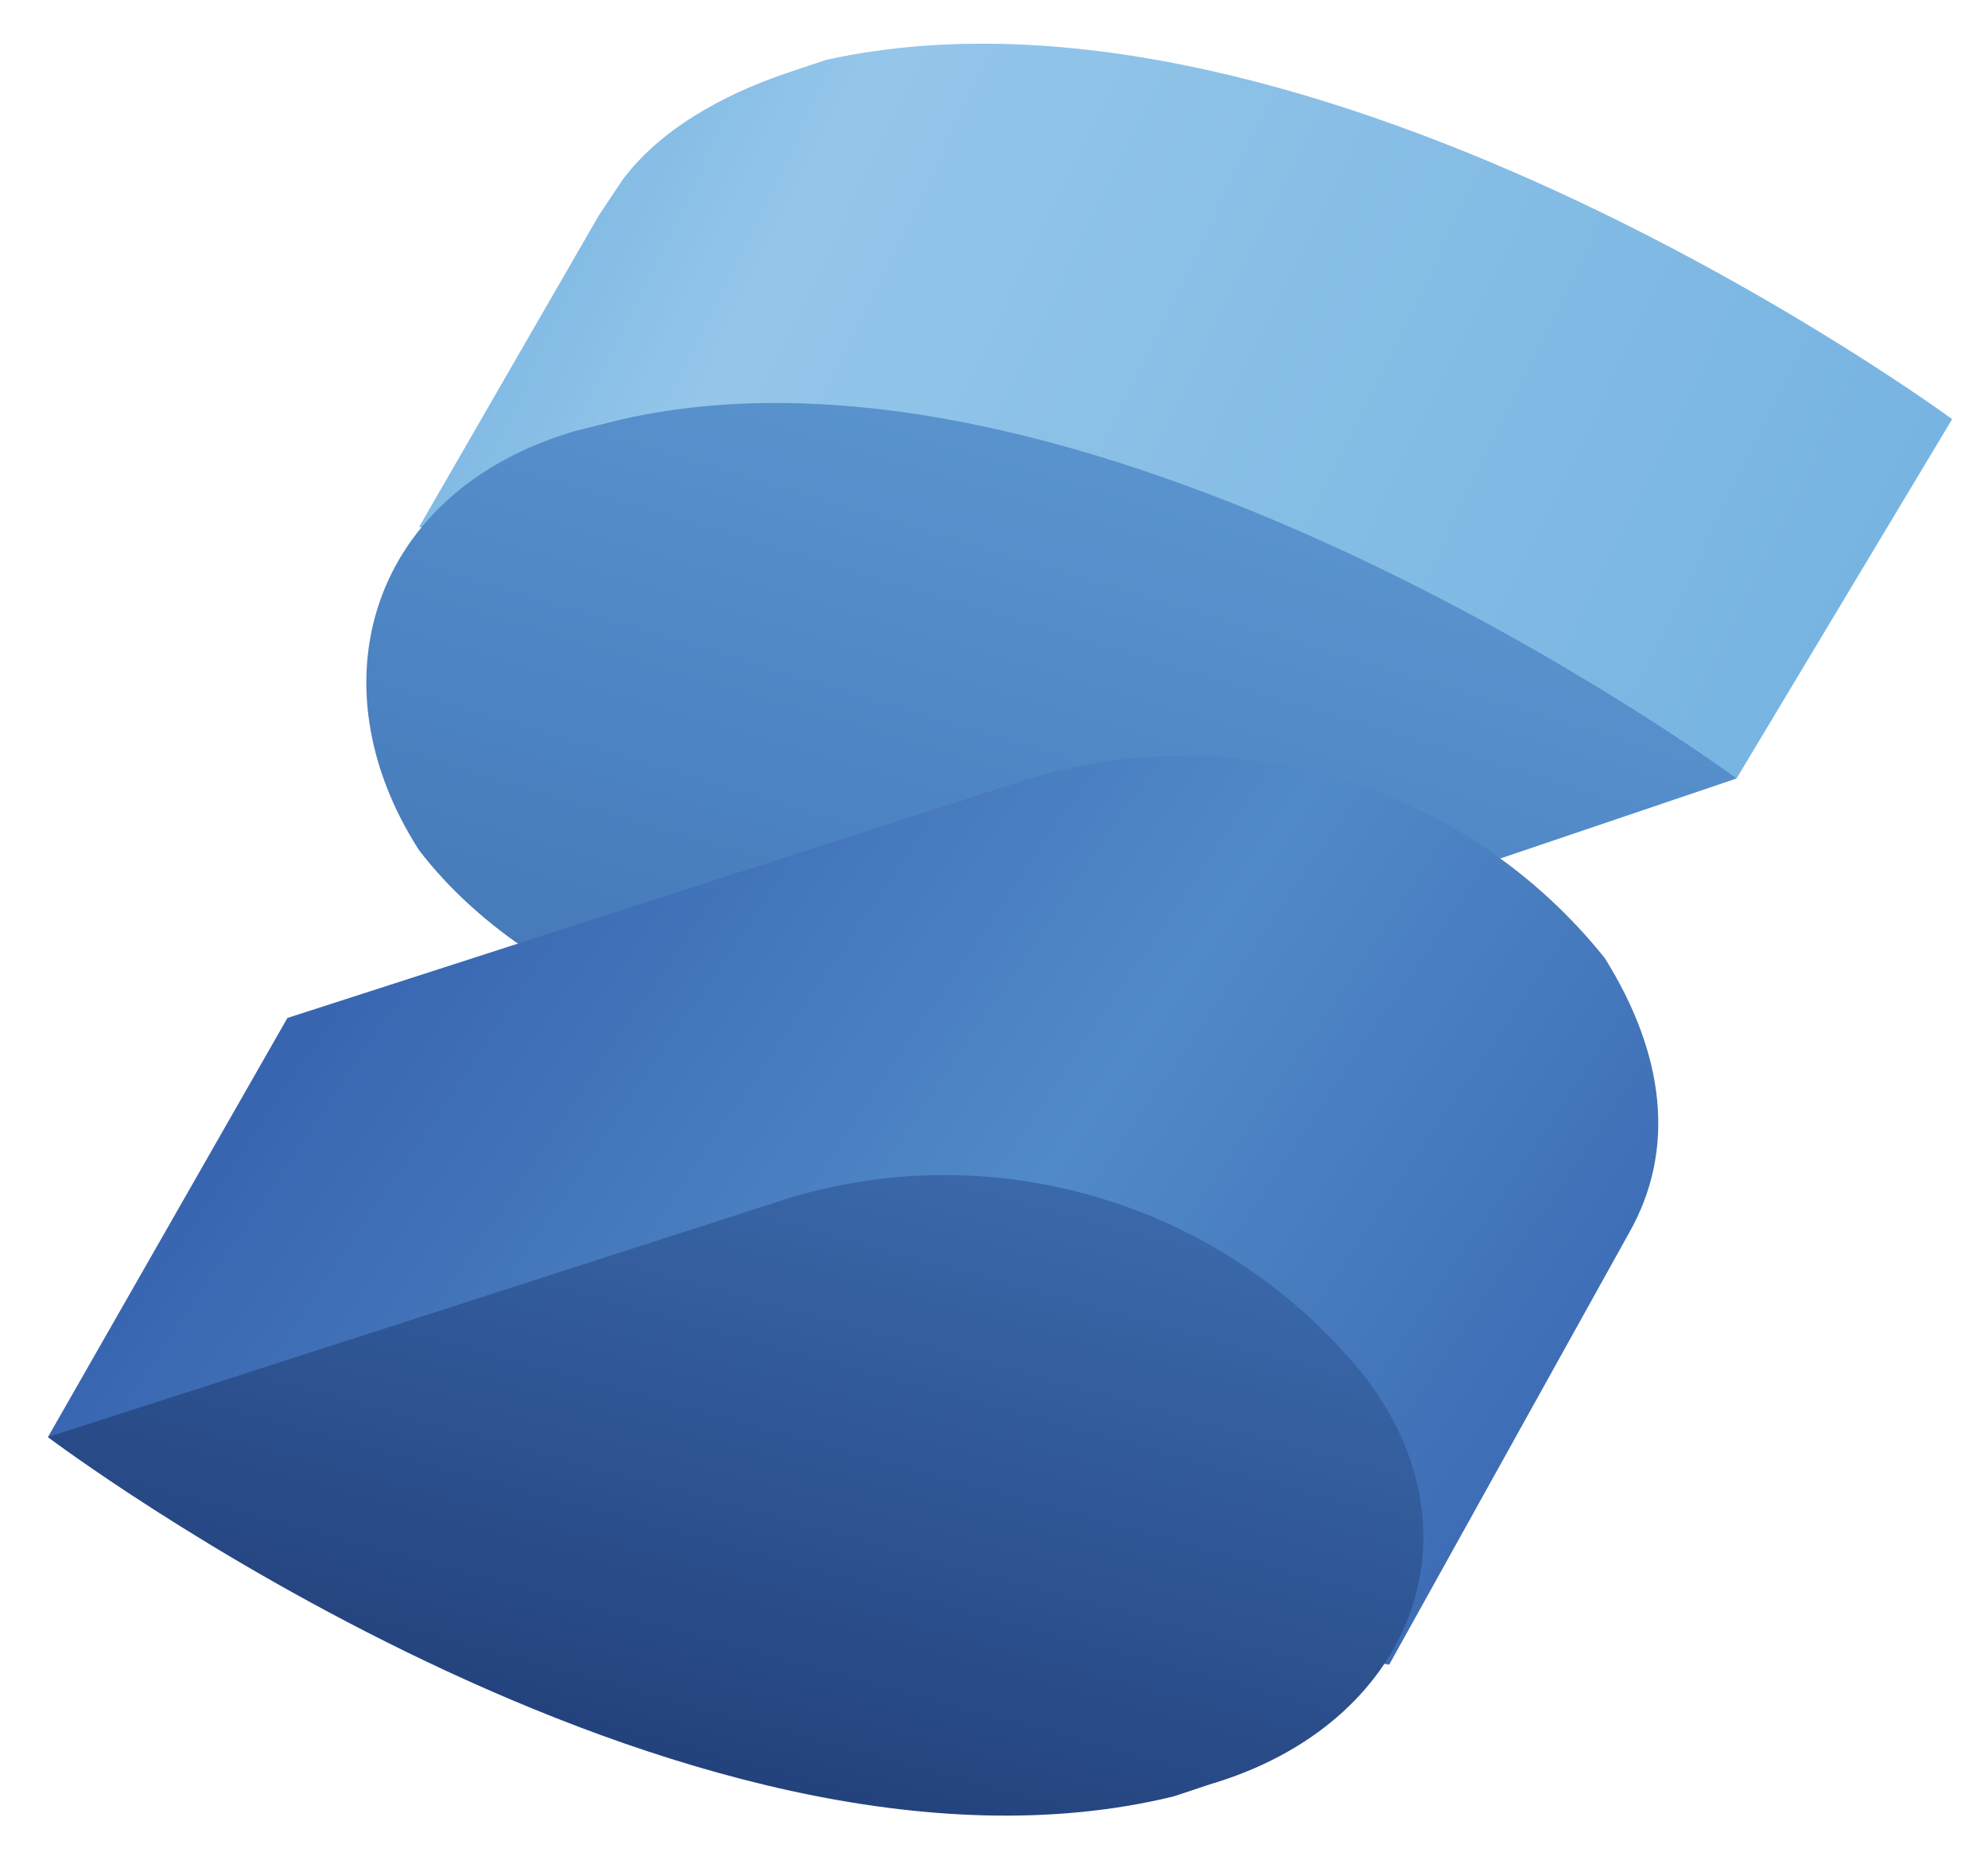
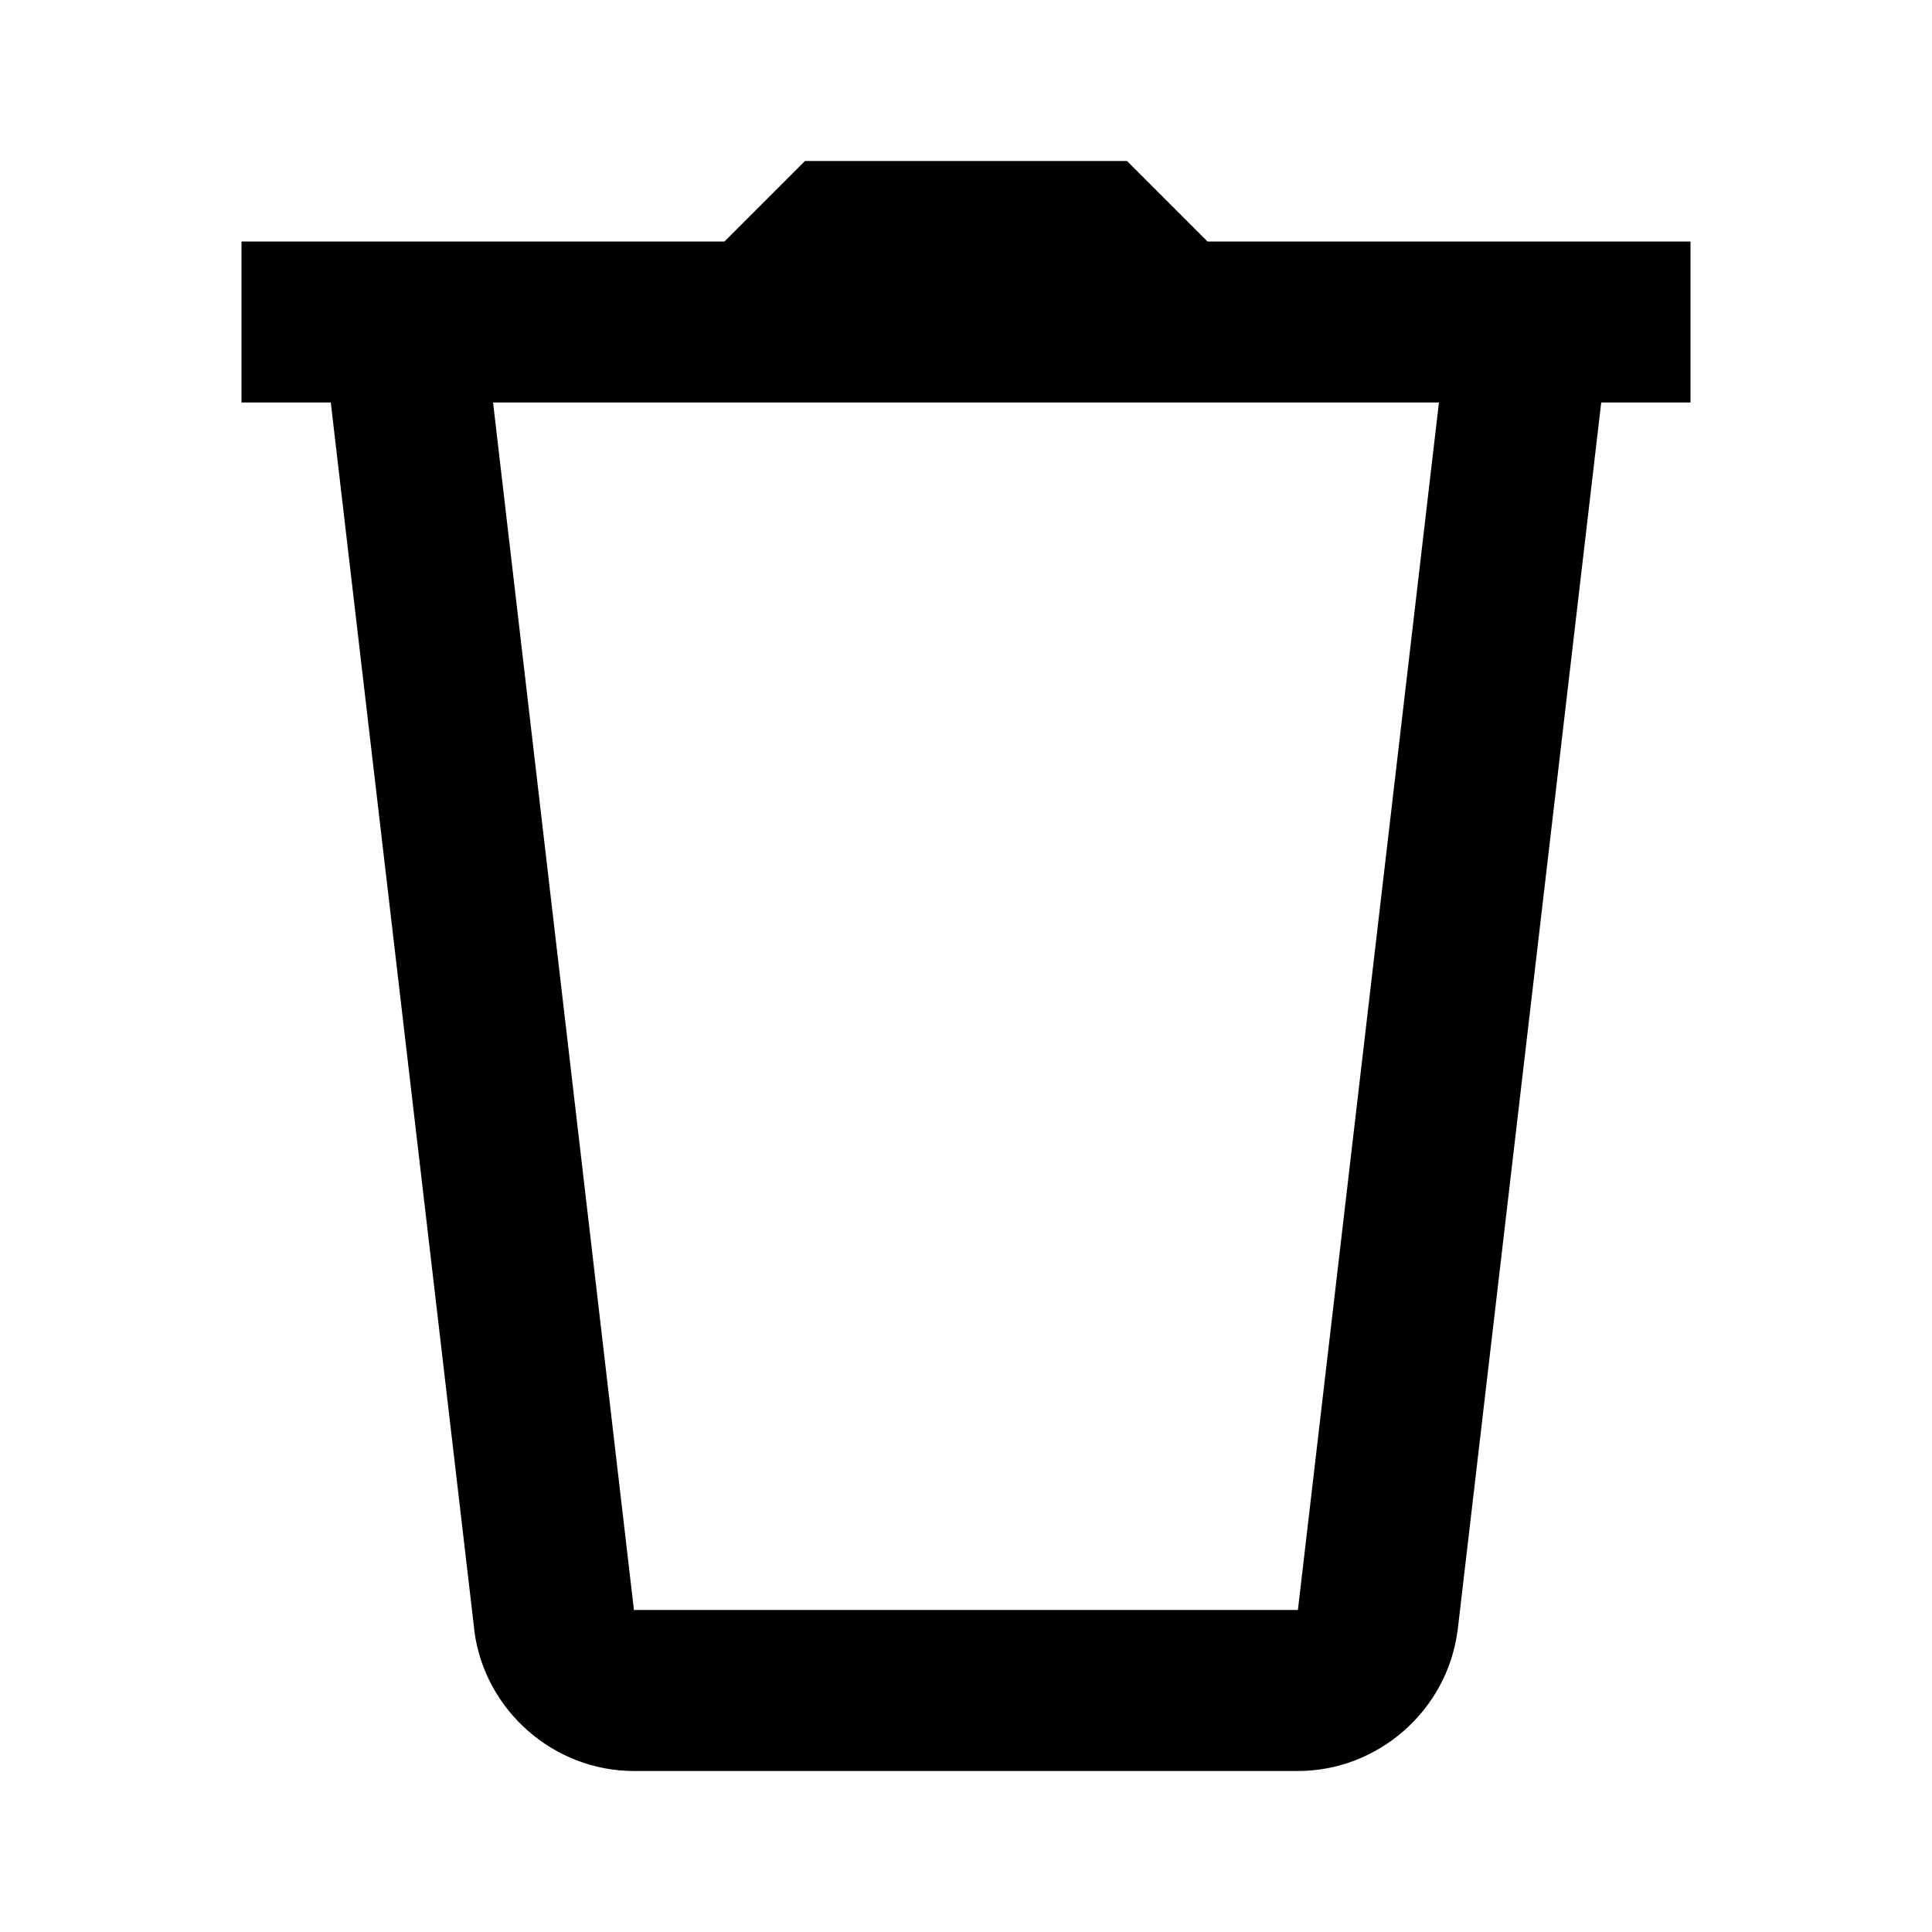
- <svg xmlns="http://www.w3.org/2000/svg" viewBox="0 0 166 155.3">
-   <path d="M163 35S110-4 69 5l-3 1c-6 2-11 5-14 9l-2 3-15 26 26 5c11 7 25 10 38 7l46 9 18-30z" fill="#76b3e1" />
-   <linearGradient id="a" gradientUnits="userSpaceOnUse" x1="27.5" y1="3" x2="152" y2="63.5">
-     <stop offset=".1" stop-color="#76b3e1" />
-     <stop offset=".3" stop-color="#dcf2fd" />
-     <stop offset="1" stop-color="#76b3e1" />
-   </linearGradient>
-   <path d="M163 35S110-4 69 5l-3 1c-6 2-11 5-14 9l-2 3-15 26 26 5c11 7 25 10 38 7l46 9 18-30z" opacity=".3" fill="url(#a)" />
-   <path d="M52 35l-4 1c-17 5-22 21-13 35 10 13 31 20 48 15l62-21S92 26 52 35z" fill="#518ac8" />
-   <linearGradient id="b" gradientUnits="userSpaceOnUse" x1="95.8" y1="32.6" x2="74" y2="105.2">
-     <stop offset="0" stop-color="#76b3e1" />
-     <stop offset=".5" stop-color="#4377bb" />
-     <stop offset="1" stop-color="#1f3b77" />
-   </linearGradient>
-   <path d="M52 35l-4 1c-17 5-22 21-13 35 10 13 31 20 48 15l62-21S92 26 52 35z" opacity=".3" fill="url(#b)" />
-   <linearGradient id="c" gradientUnits="userSpaceOnUse" x1="18.4" y1="64.2" x2="144.3" y2="149.8">
-     <stop offset="0" stop-color="#315aa9" />
-     <stop offset=".5" stop-color="#518ac8" />
-     <stop offset="1" stop-color="#315aa9" />
-   </linearGradient>
-   <path d="M134 80a45 45 0 00-48-15L24 85 4 120l112 19 20-36c4-7 3-15-2-23z" fill="url(#c)" />
-   <linearGradient id="d" gradientUnits="userSpaceOnUse" x1="75.2" y1="74.5" x2="24.4" y2="260.8">
-     <stop offset="0" stop-color="#4377bb" />
-     <stop offset=".5" stop-color="#1a336b" />
-     <stop offset="1" stop-color="#1a336b" />
-   </linearGradient>
-   <path d="M114 115a45 45 0 00-48-15L4 120s53 40 94 30l3-1c17-5 23-21 13-34z" fill="url(#d)" />
+ <svg xmlns="http://www.w3.org/2000/svg" fill="#000000" viewBox="0 0 24 24" width="24px" height="24px">
+   <path d="M 10 2 L 9 3 L 3 3 L 3 5 L 4.109 5 L 5.893 20.256 L 5.893 20.264 C 6.024 21.25 6.88 22 7.875 22 L 16.123 22 C 17.118 22 17.974 21.25 18.105 20.264 L 18.107 20.256 L 19.891 5 L 21 5 L 21 3 L 15 3 L 14 2 L 10 2 z M 6.125 5 L 17.875 5 L 16.123 20 L 7.875 20 L 6.125 5 z" />
</svg>
